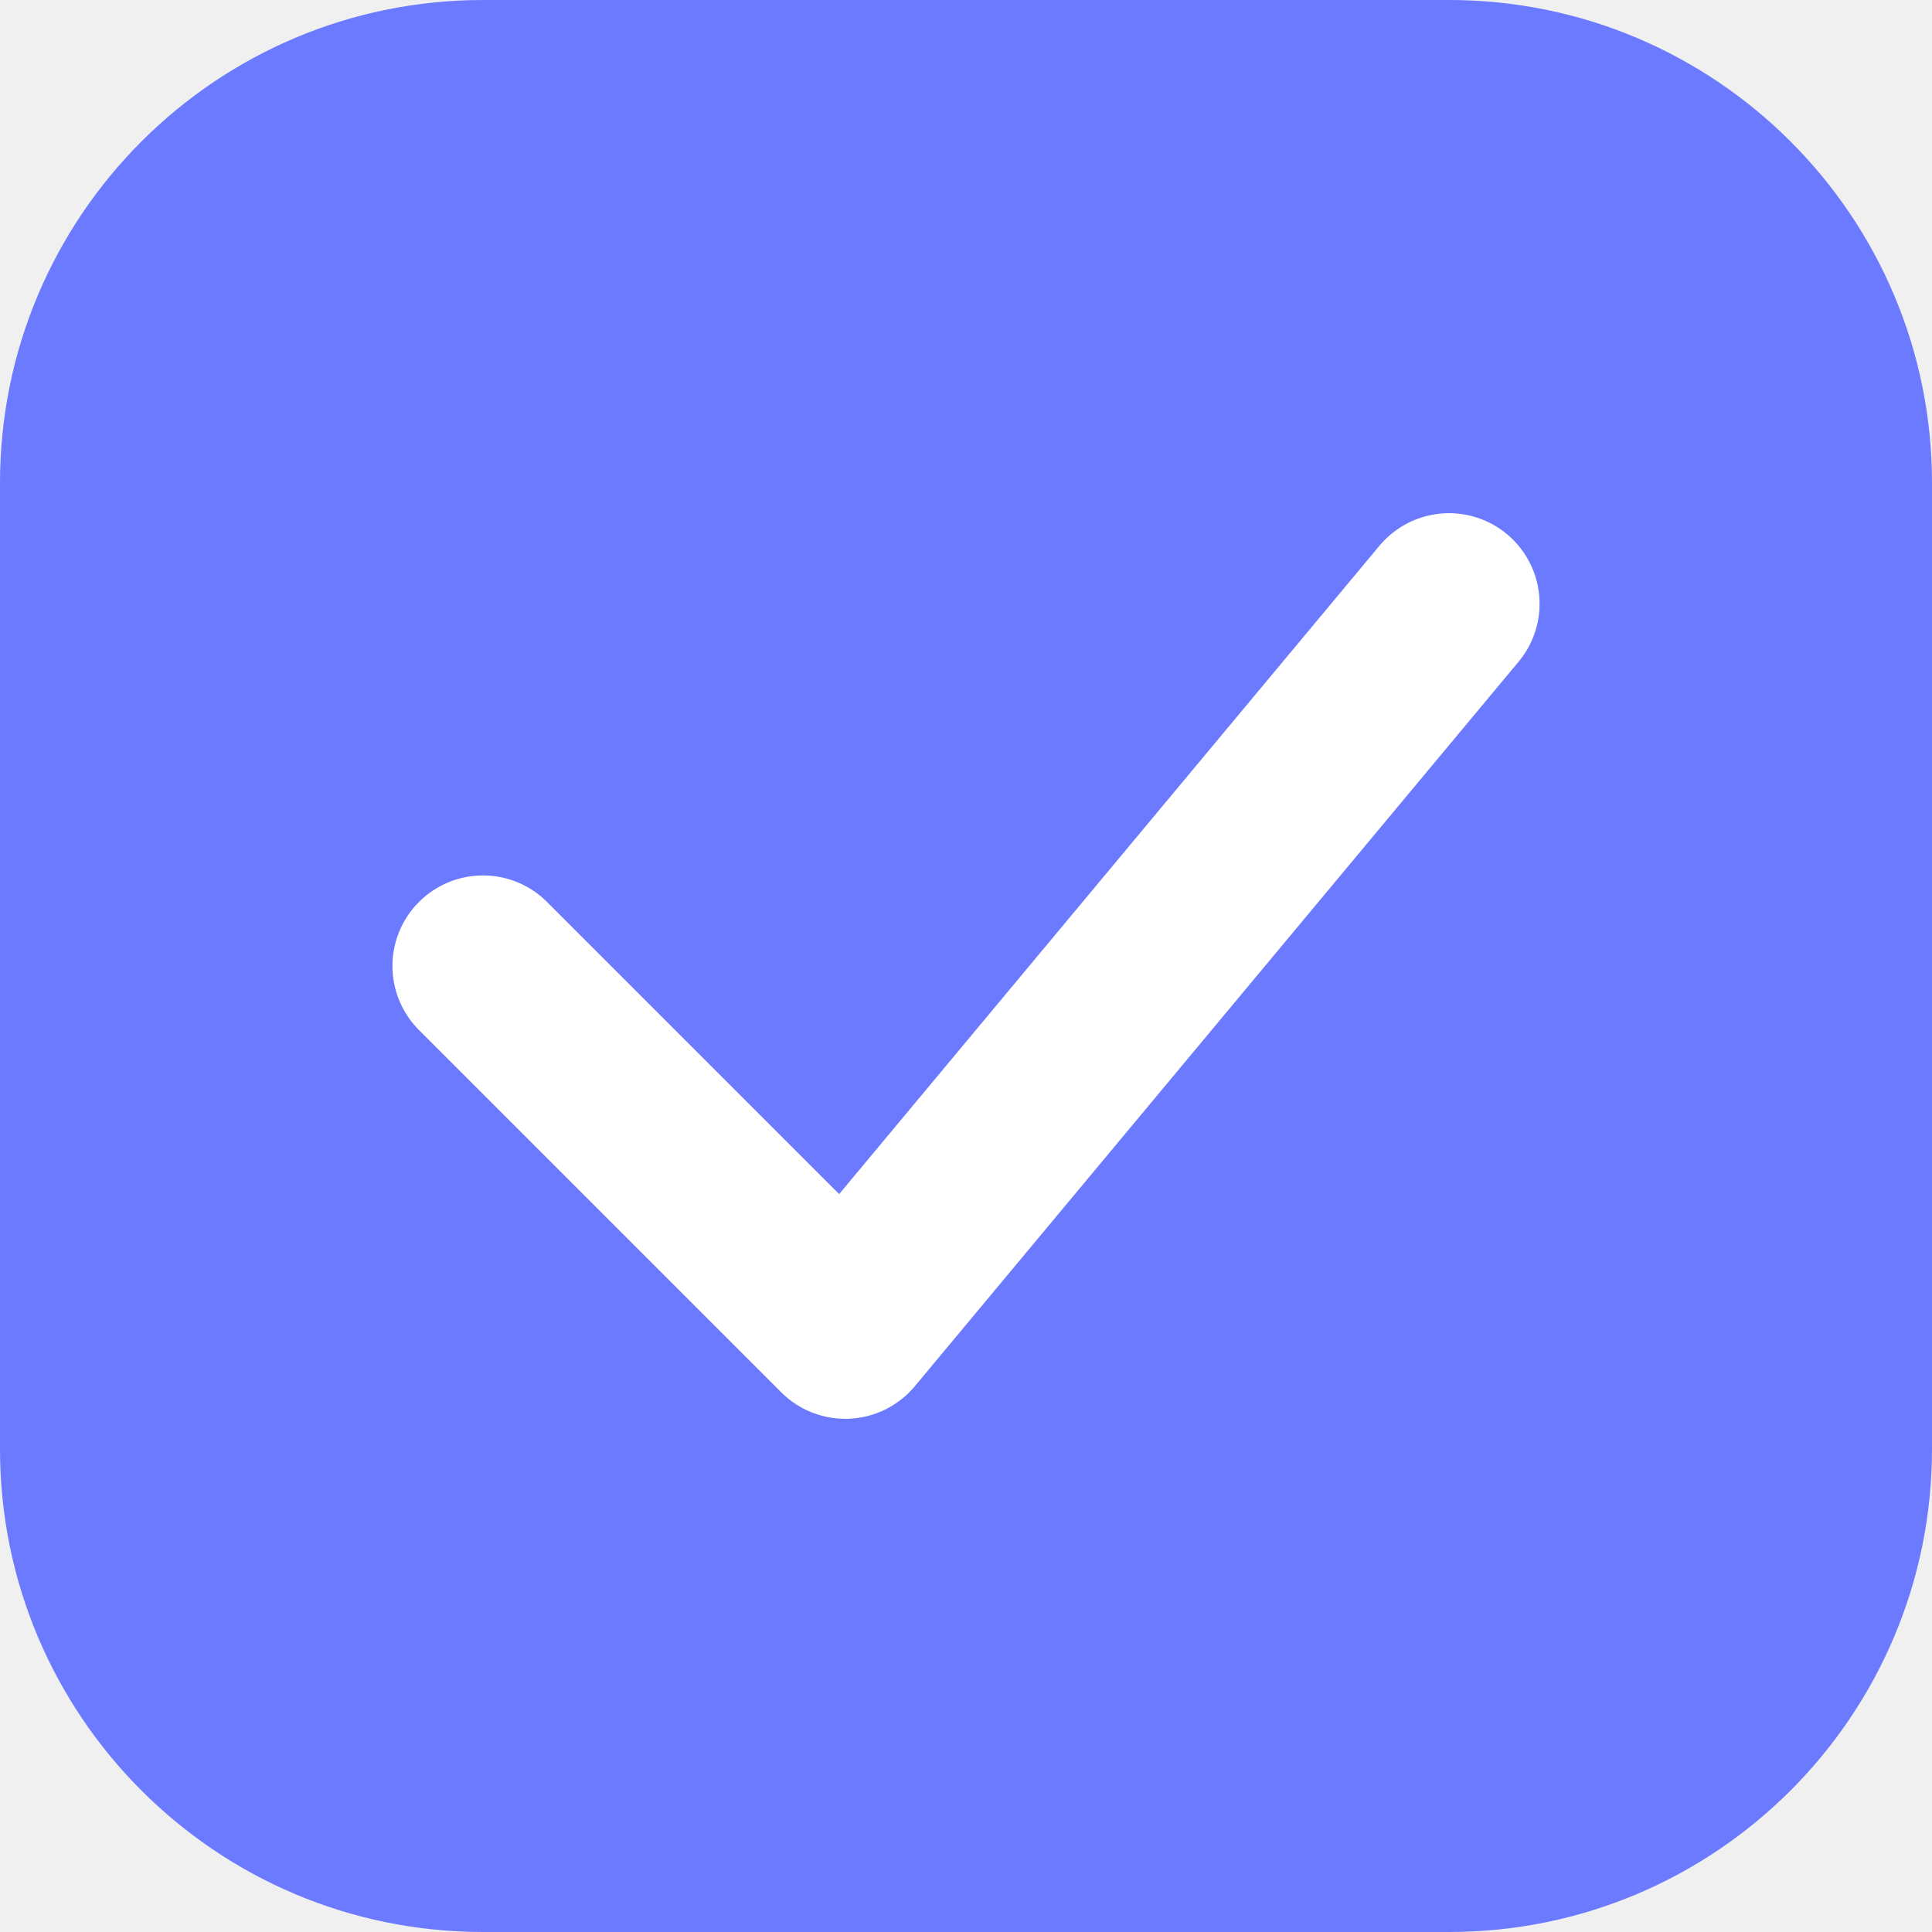
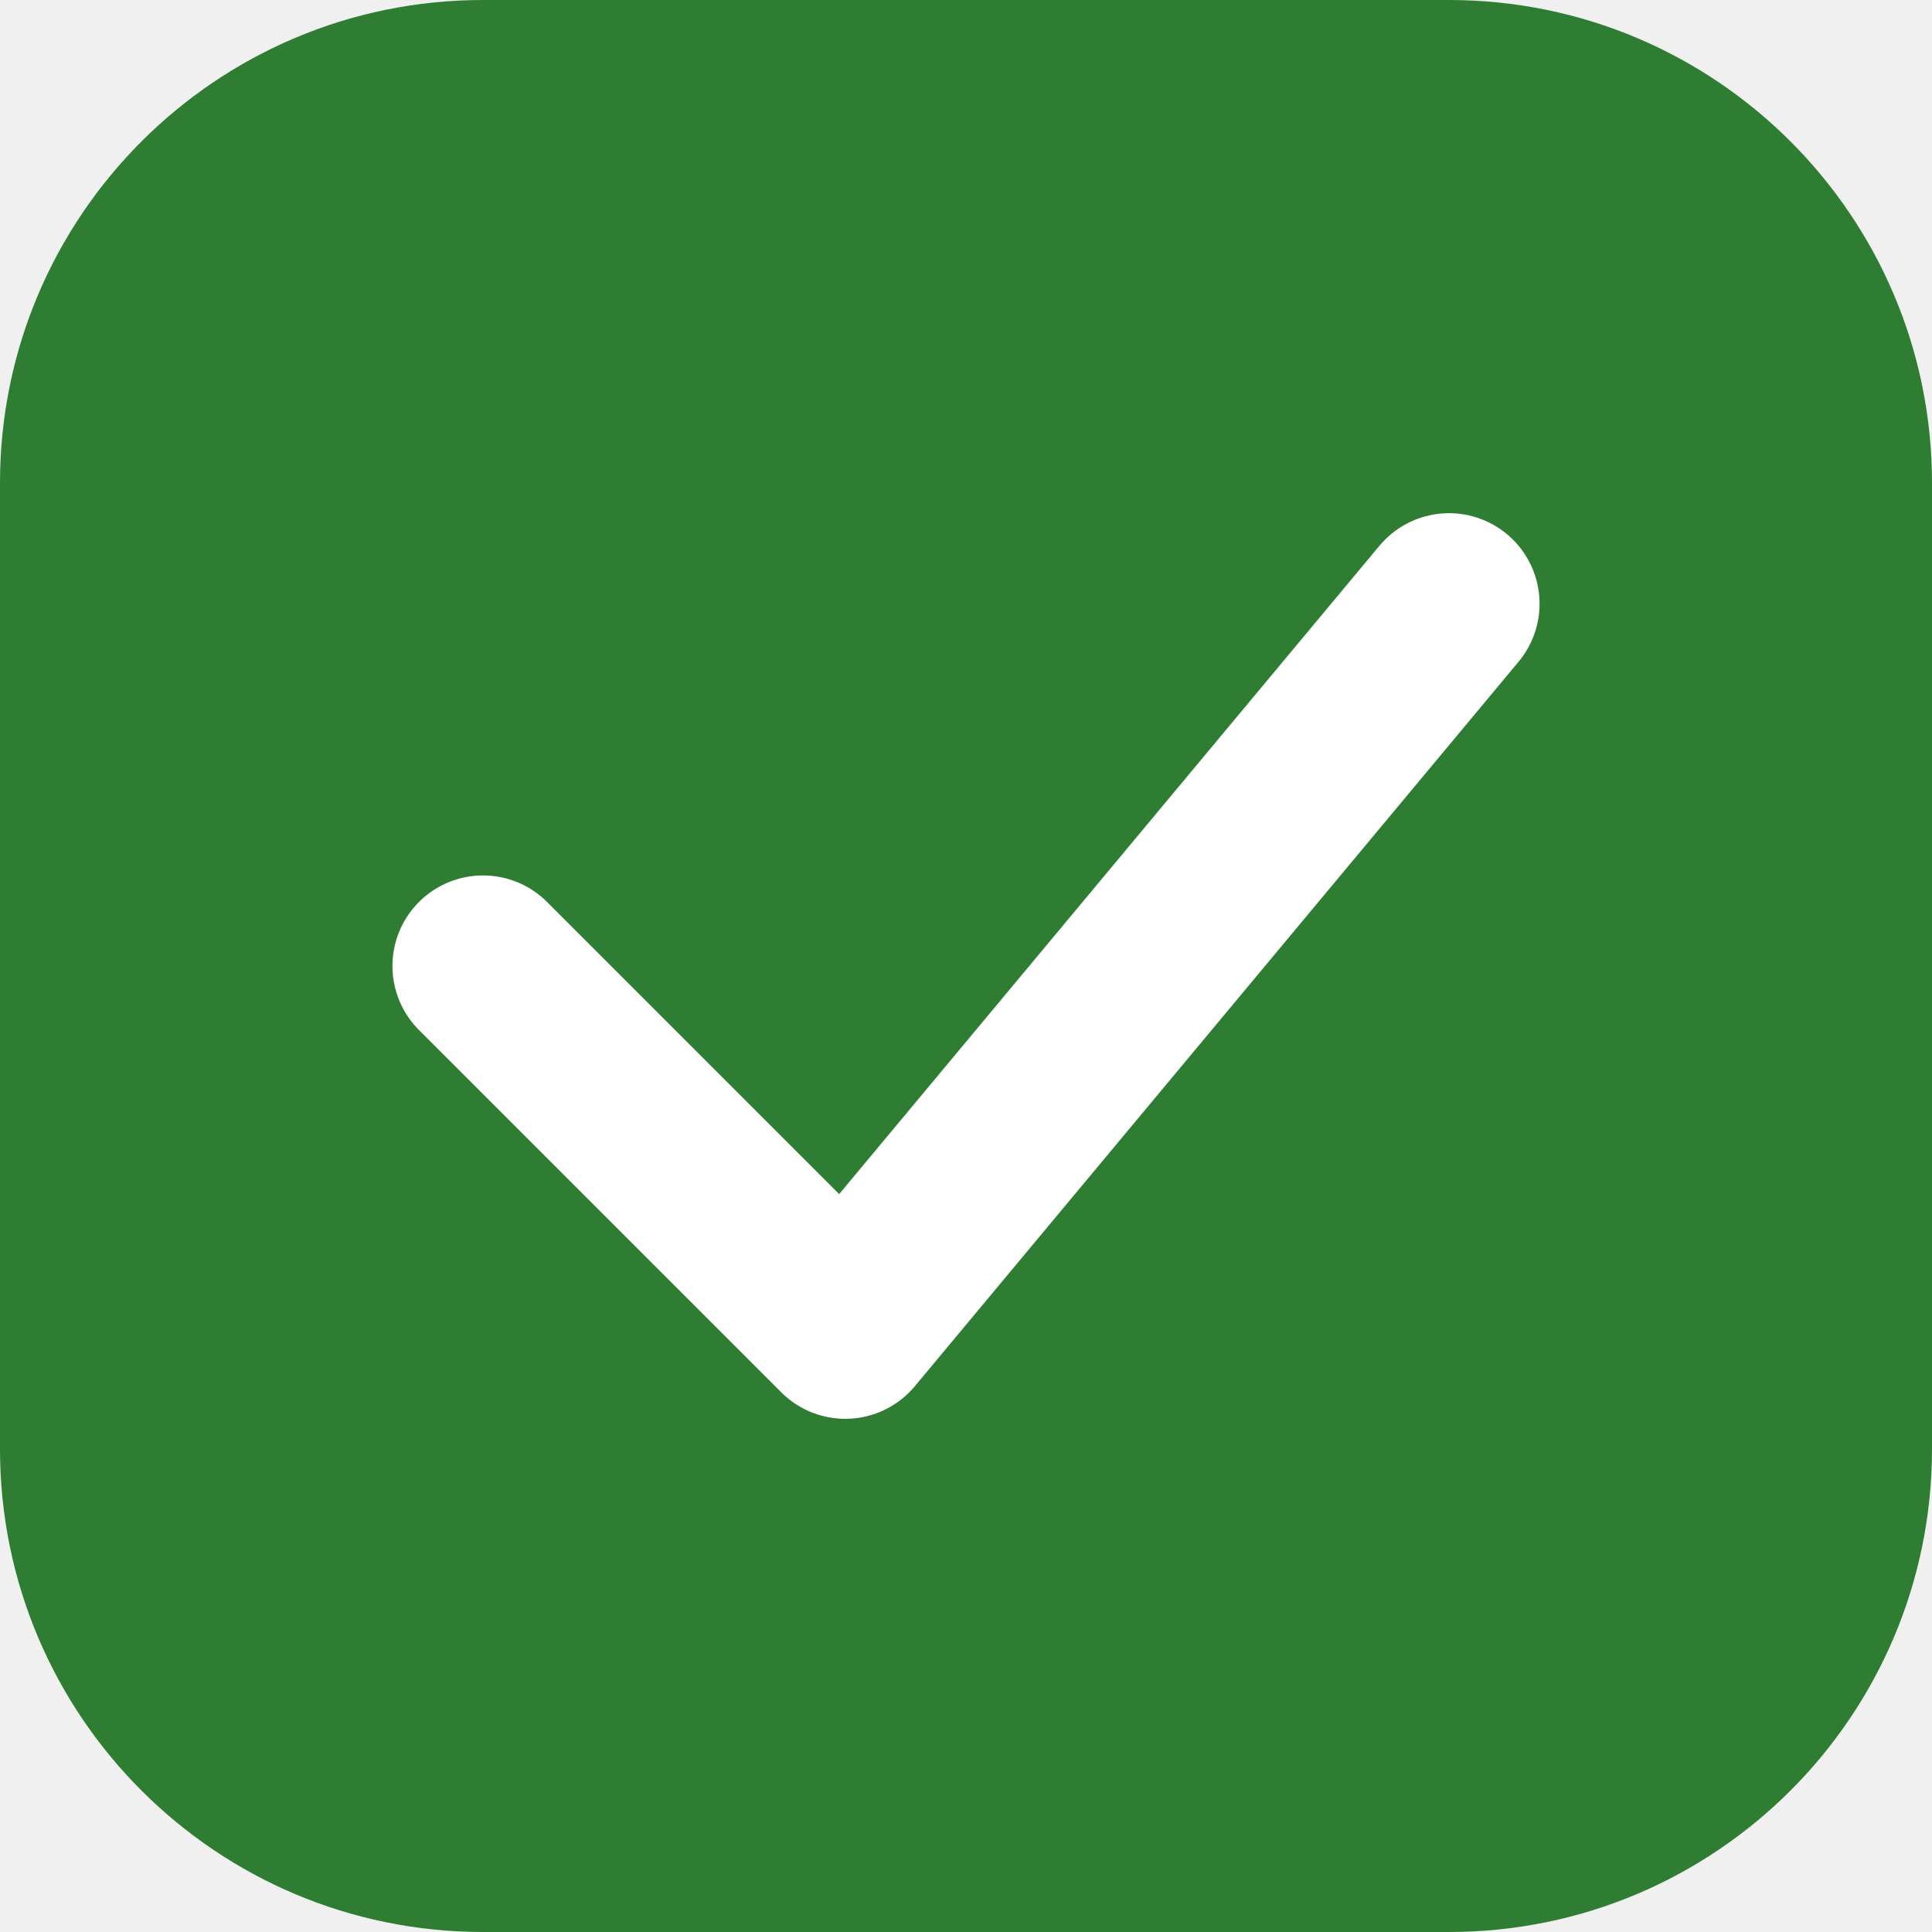
<svg xmlns="http://www.w3.org/2000/svg" width="32" height="32" viewBox="0 0 32 32" fill="none">
-   <rect width="32" height="32" rx="8" fill="#6B7AFF" />
+   <rect width="32" height="32" rx="8" fill="#2E7D32" />
  <path d="M8 16L14 22L24 10" stroke="white" stroke-width="3" stroke-linecap="round" stroke-linejoin="round" />
</svg>
